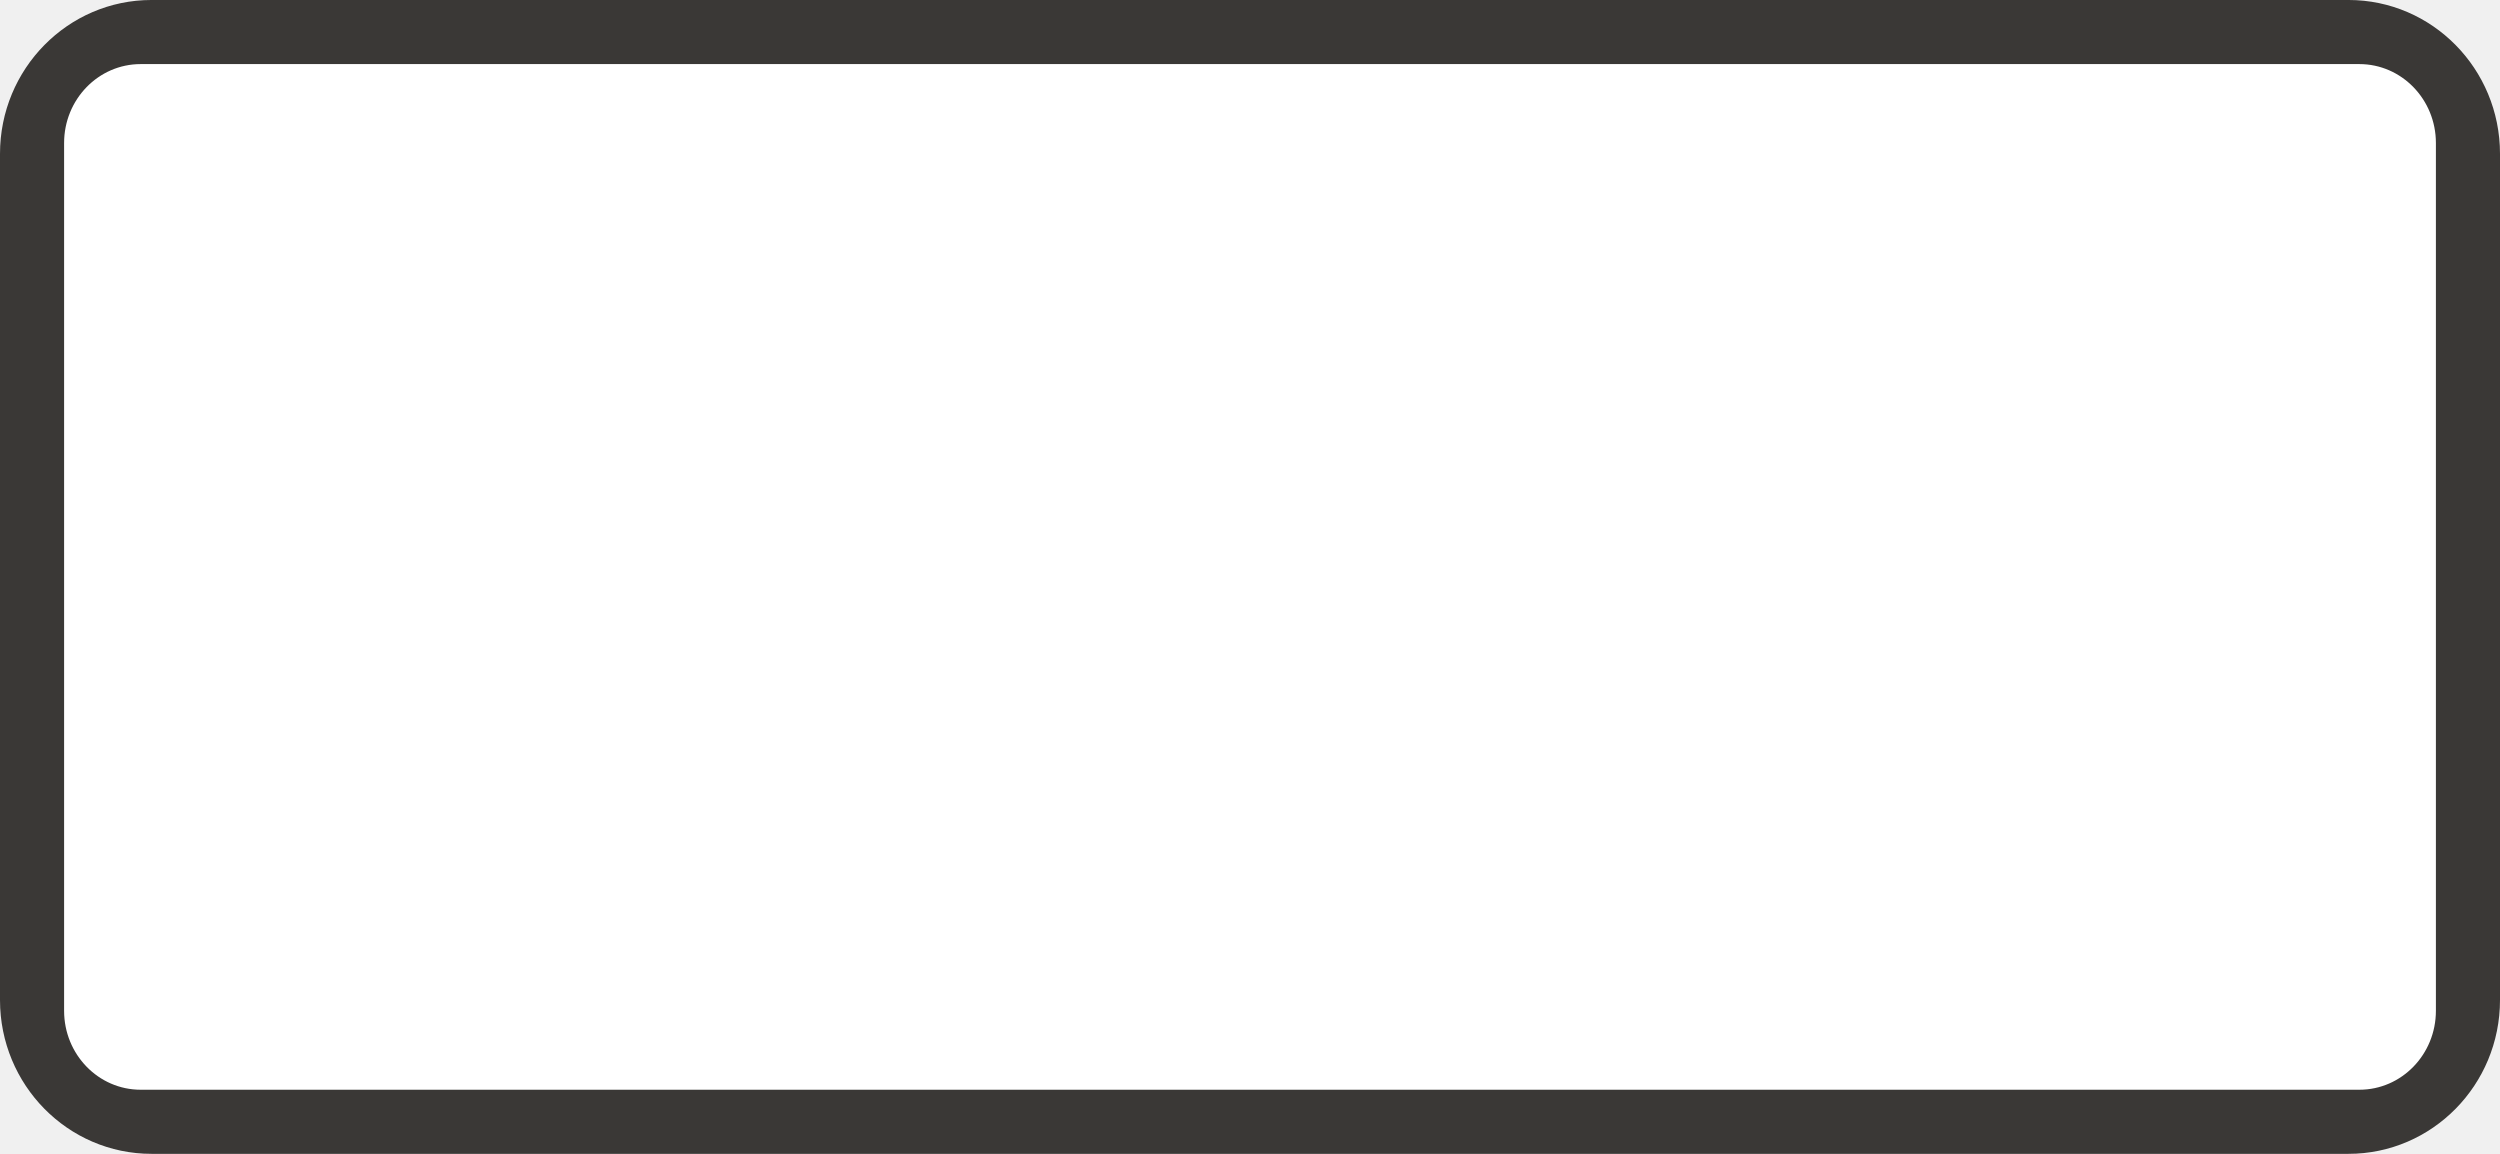
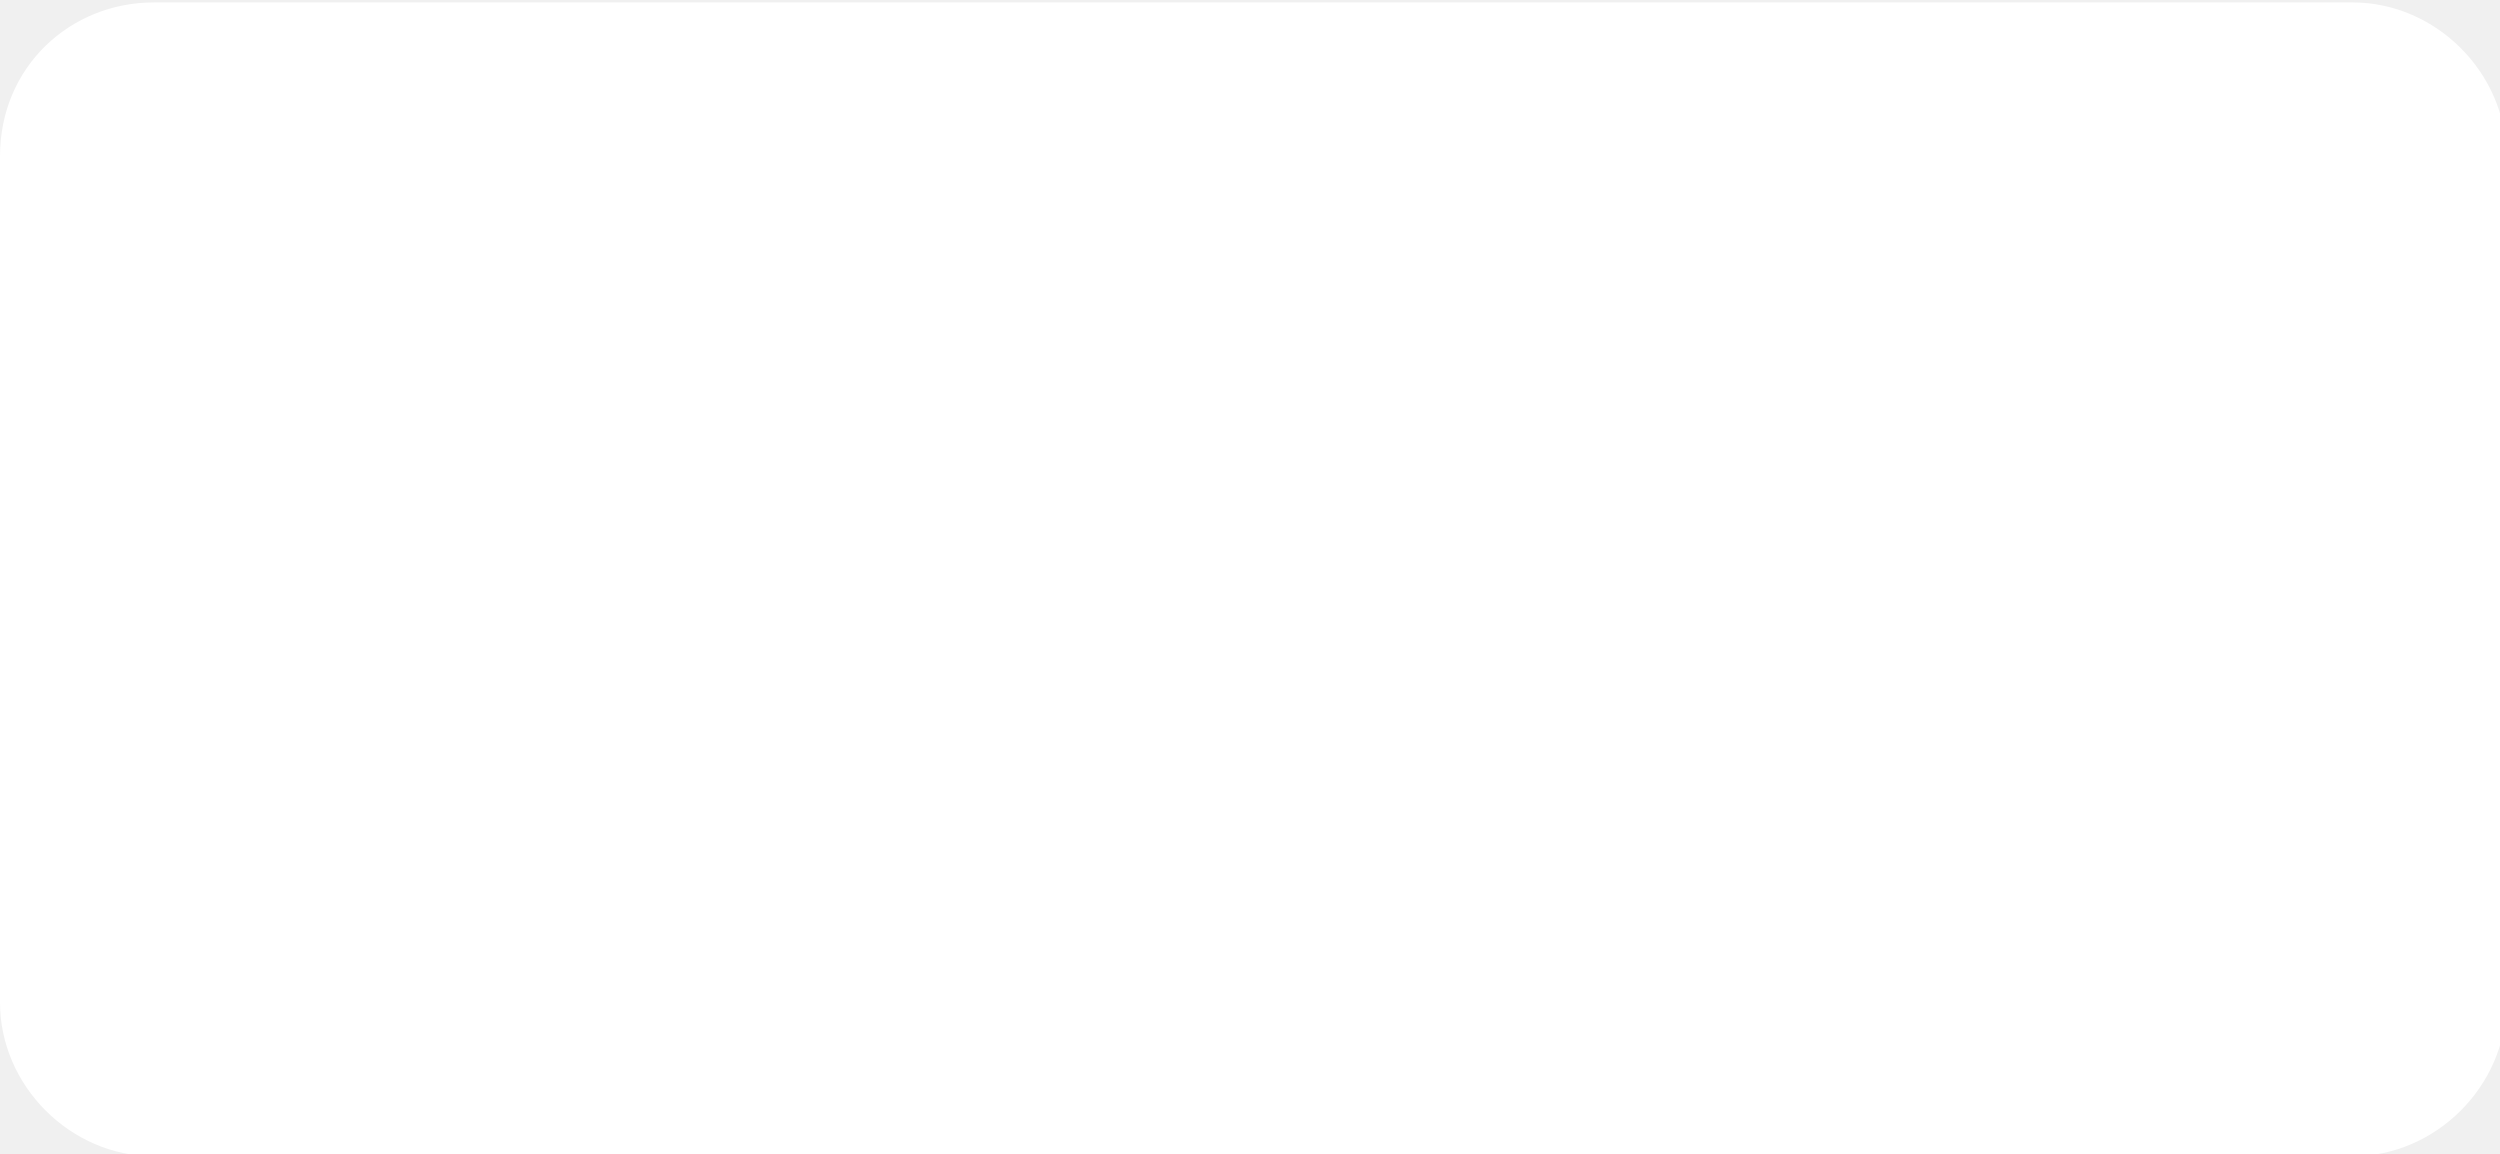
- <svg xmlns="http://www.w3.org/2000/svg" viewBox="0 0 39 18" version="1.1" id="svg5088" height="18" width="39">
-   <defs id="defs5090" />
-   <g transform="translate(-54.99999,-941.3622)" id="layer1">
+ <svg xmlns="http://www.w3.org/2000/svg" version="1.1" id="svg5088" x="0px" y="0px" viewBox="0 0 39 18" style="enable-background:new 0 0 39 18;" xml:space="preserve">
+   <style type="text/css">
+ 	.st0{fill-rule:evenodd;clip-rule:evenodd;fill:#FFFFFF;}
+ </style>
+   <g id="layer1" transform="translate(-54.99999,-941.3622)">
    <g id="generic-md-3" transform="translate(-180,480)">
-       <rect rx="2.364" ry="2.4" y="461.362" x="235" height="18" width="39" id="rect3455" style="color:#3a3836;display:inline;overflow:visible;visibility:visible;fill:#3a3836;fill-opacity:1;fill-rule:evenodd;stroke:none;stroke-width:1.191;marker:none;enable-background:accumulate" />
-       <rect rx="1.194" ry="1.231" style="color:#3a3836;display:inline;overflow:visible;visibility:visible;fill:#ffffff;fill-opacity:1;fill-rule:evenodd;stroke:none;stroke-width:1.212;marker:none;enable-background:accumulate" id="rect3457" width="37" height="16" x="236" y="462.362" />
+       <path id="rect3455" class="st0" d="M237.4,461.4h34.3c1.3,0,2.4,1.1,2.4,2.4V477c0,1.3-1.1,2.4-2.4,2.4h-34.3    c-1.3,0-2.4-1.1-2.4-2.4v-13.2C235,462.4,236.1,461.4,237.4,461.4z" />
+       <path id="rect3457" class="st0" d="M237.2,462.4h34.6c0.7,0,1.2,0.6,1.2,1.2v13.5c0,0.7-0.5,1.2-1.2,1.2h-34.6    c-0.7,0-1.2-0.6-1.2-1.2v-13.5C236,462.9,236.5,462.4,237.2,462.4z" />
    </g>
  </g>
</svg>
